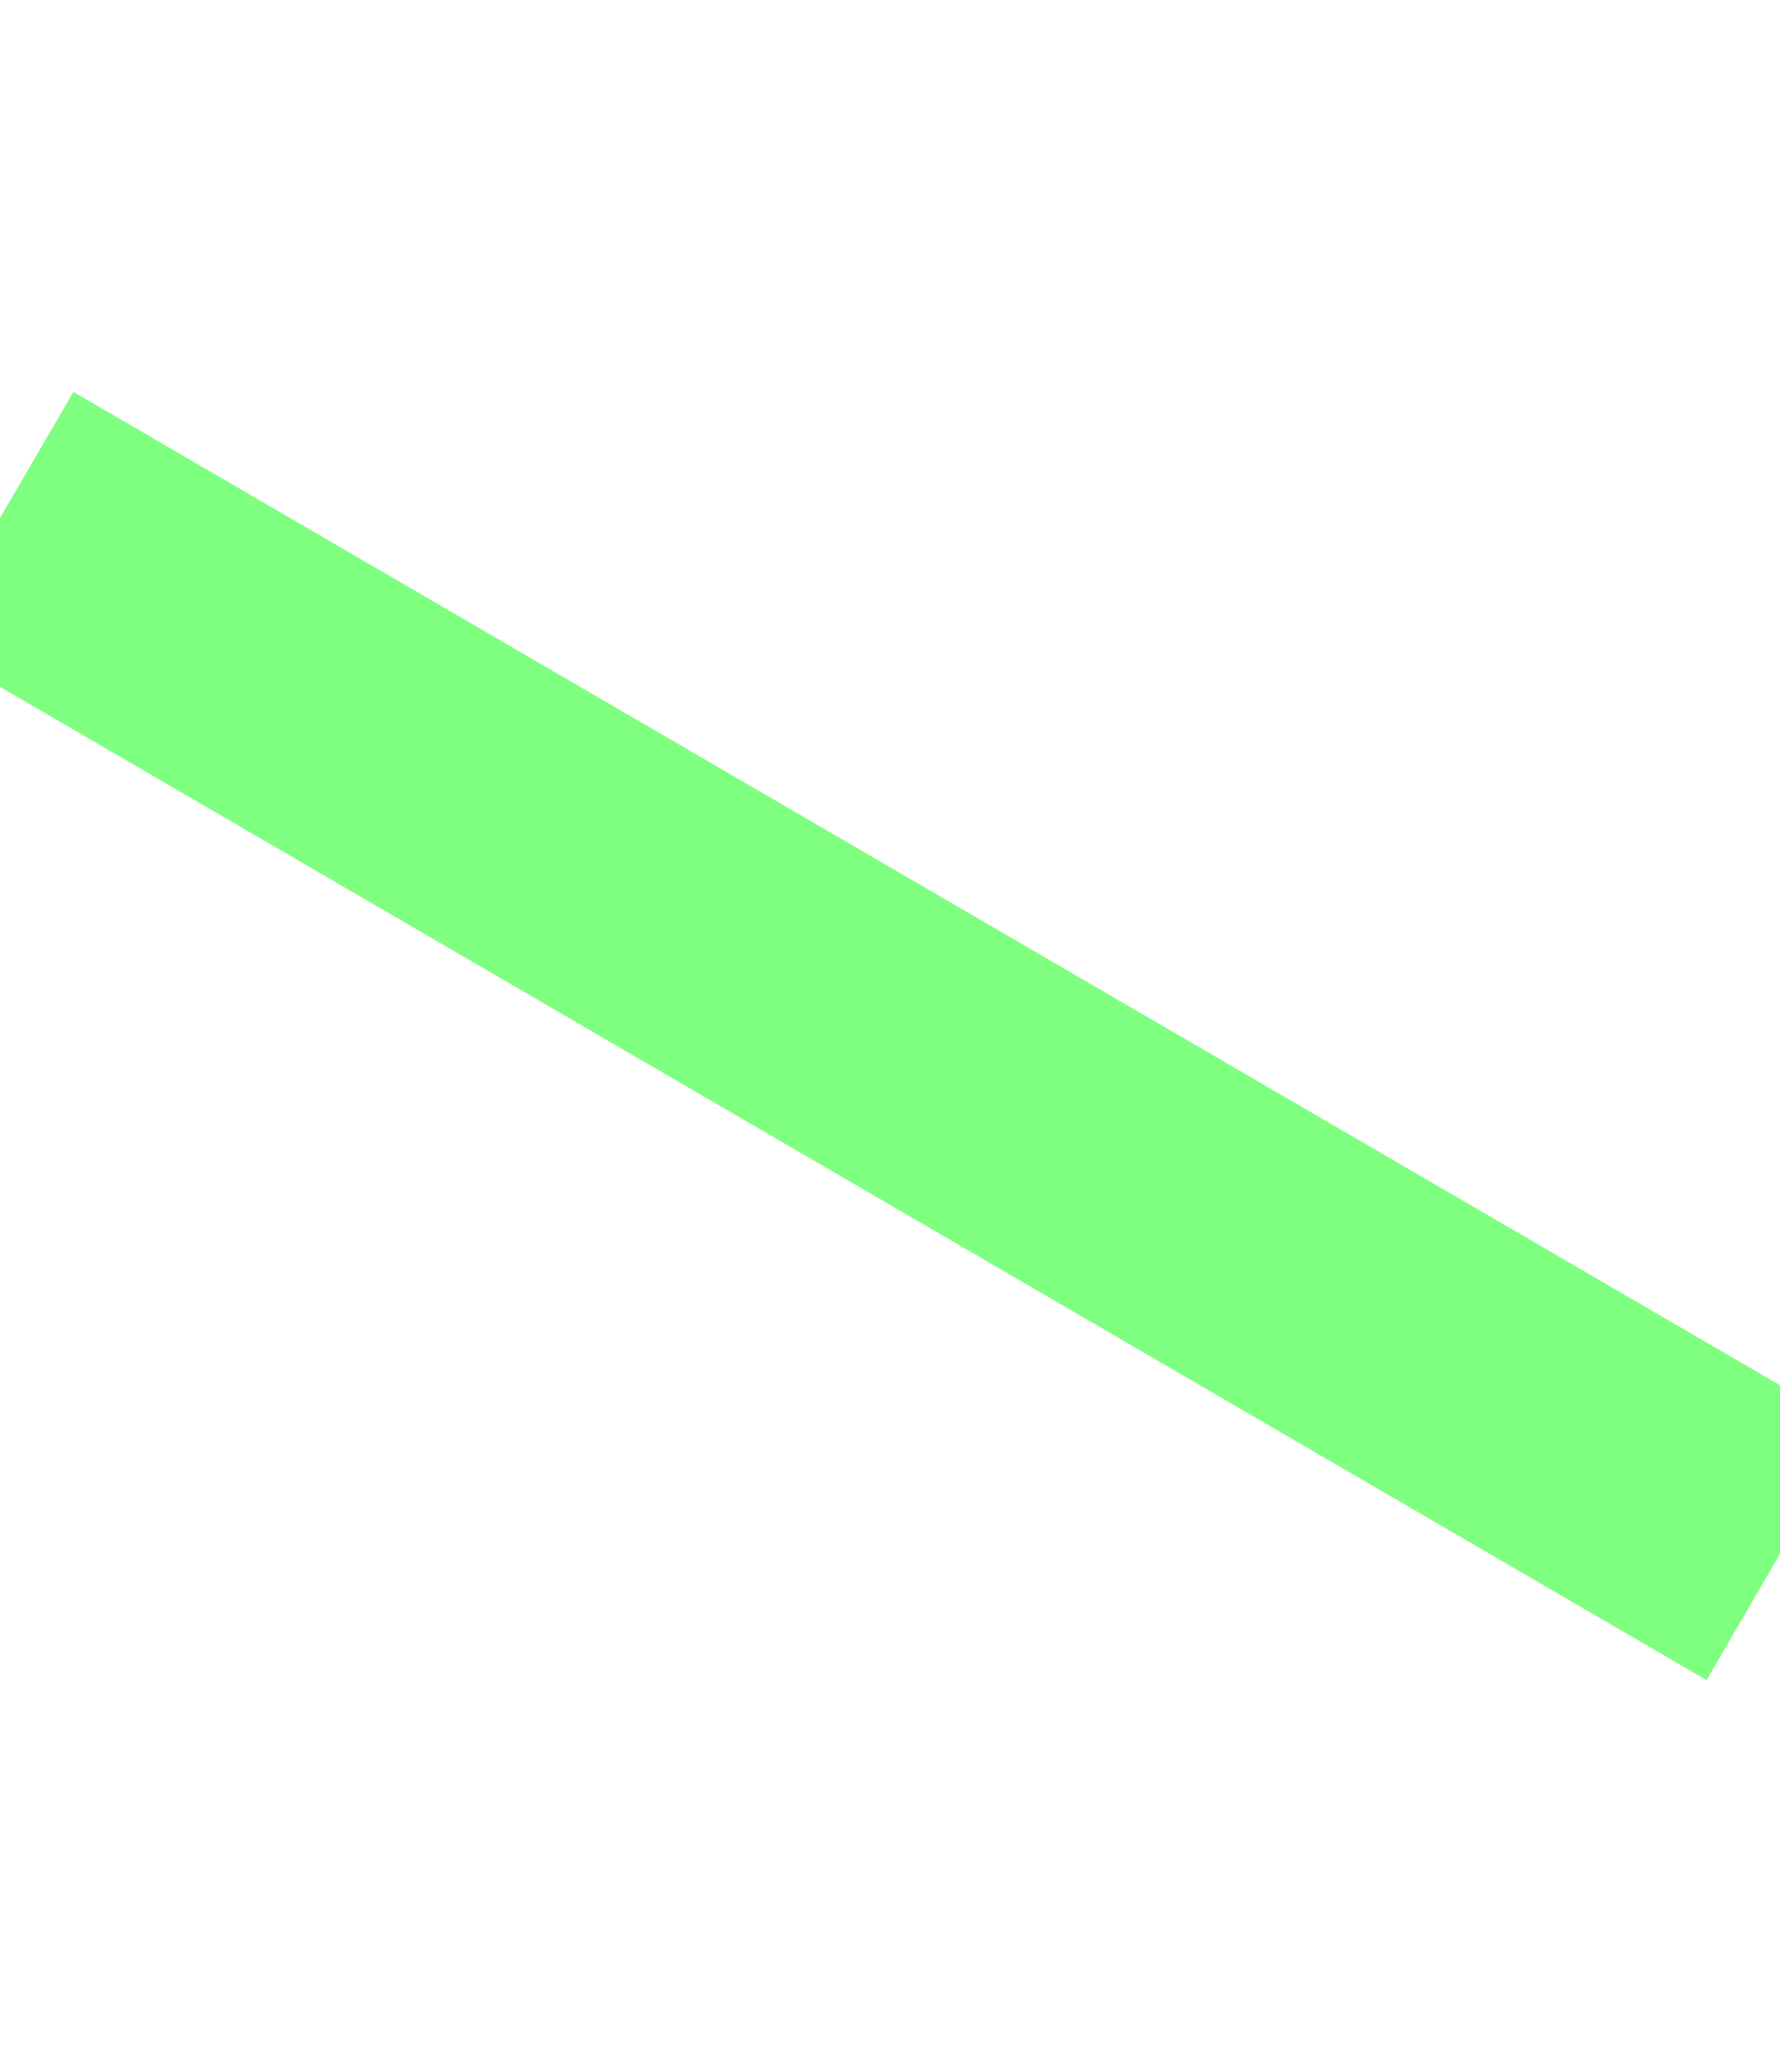
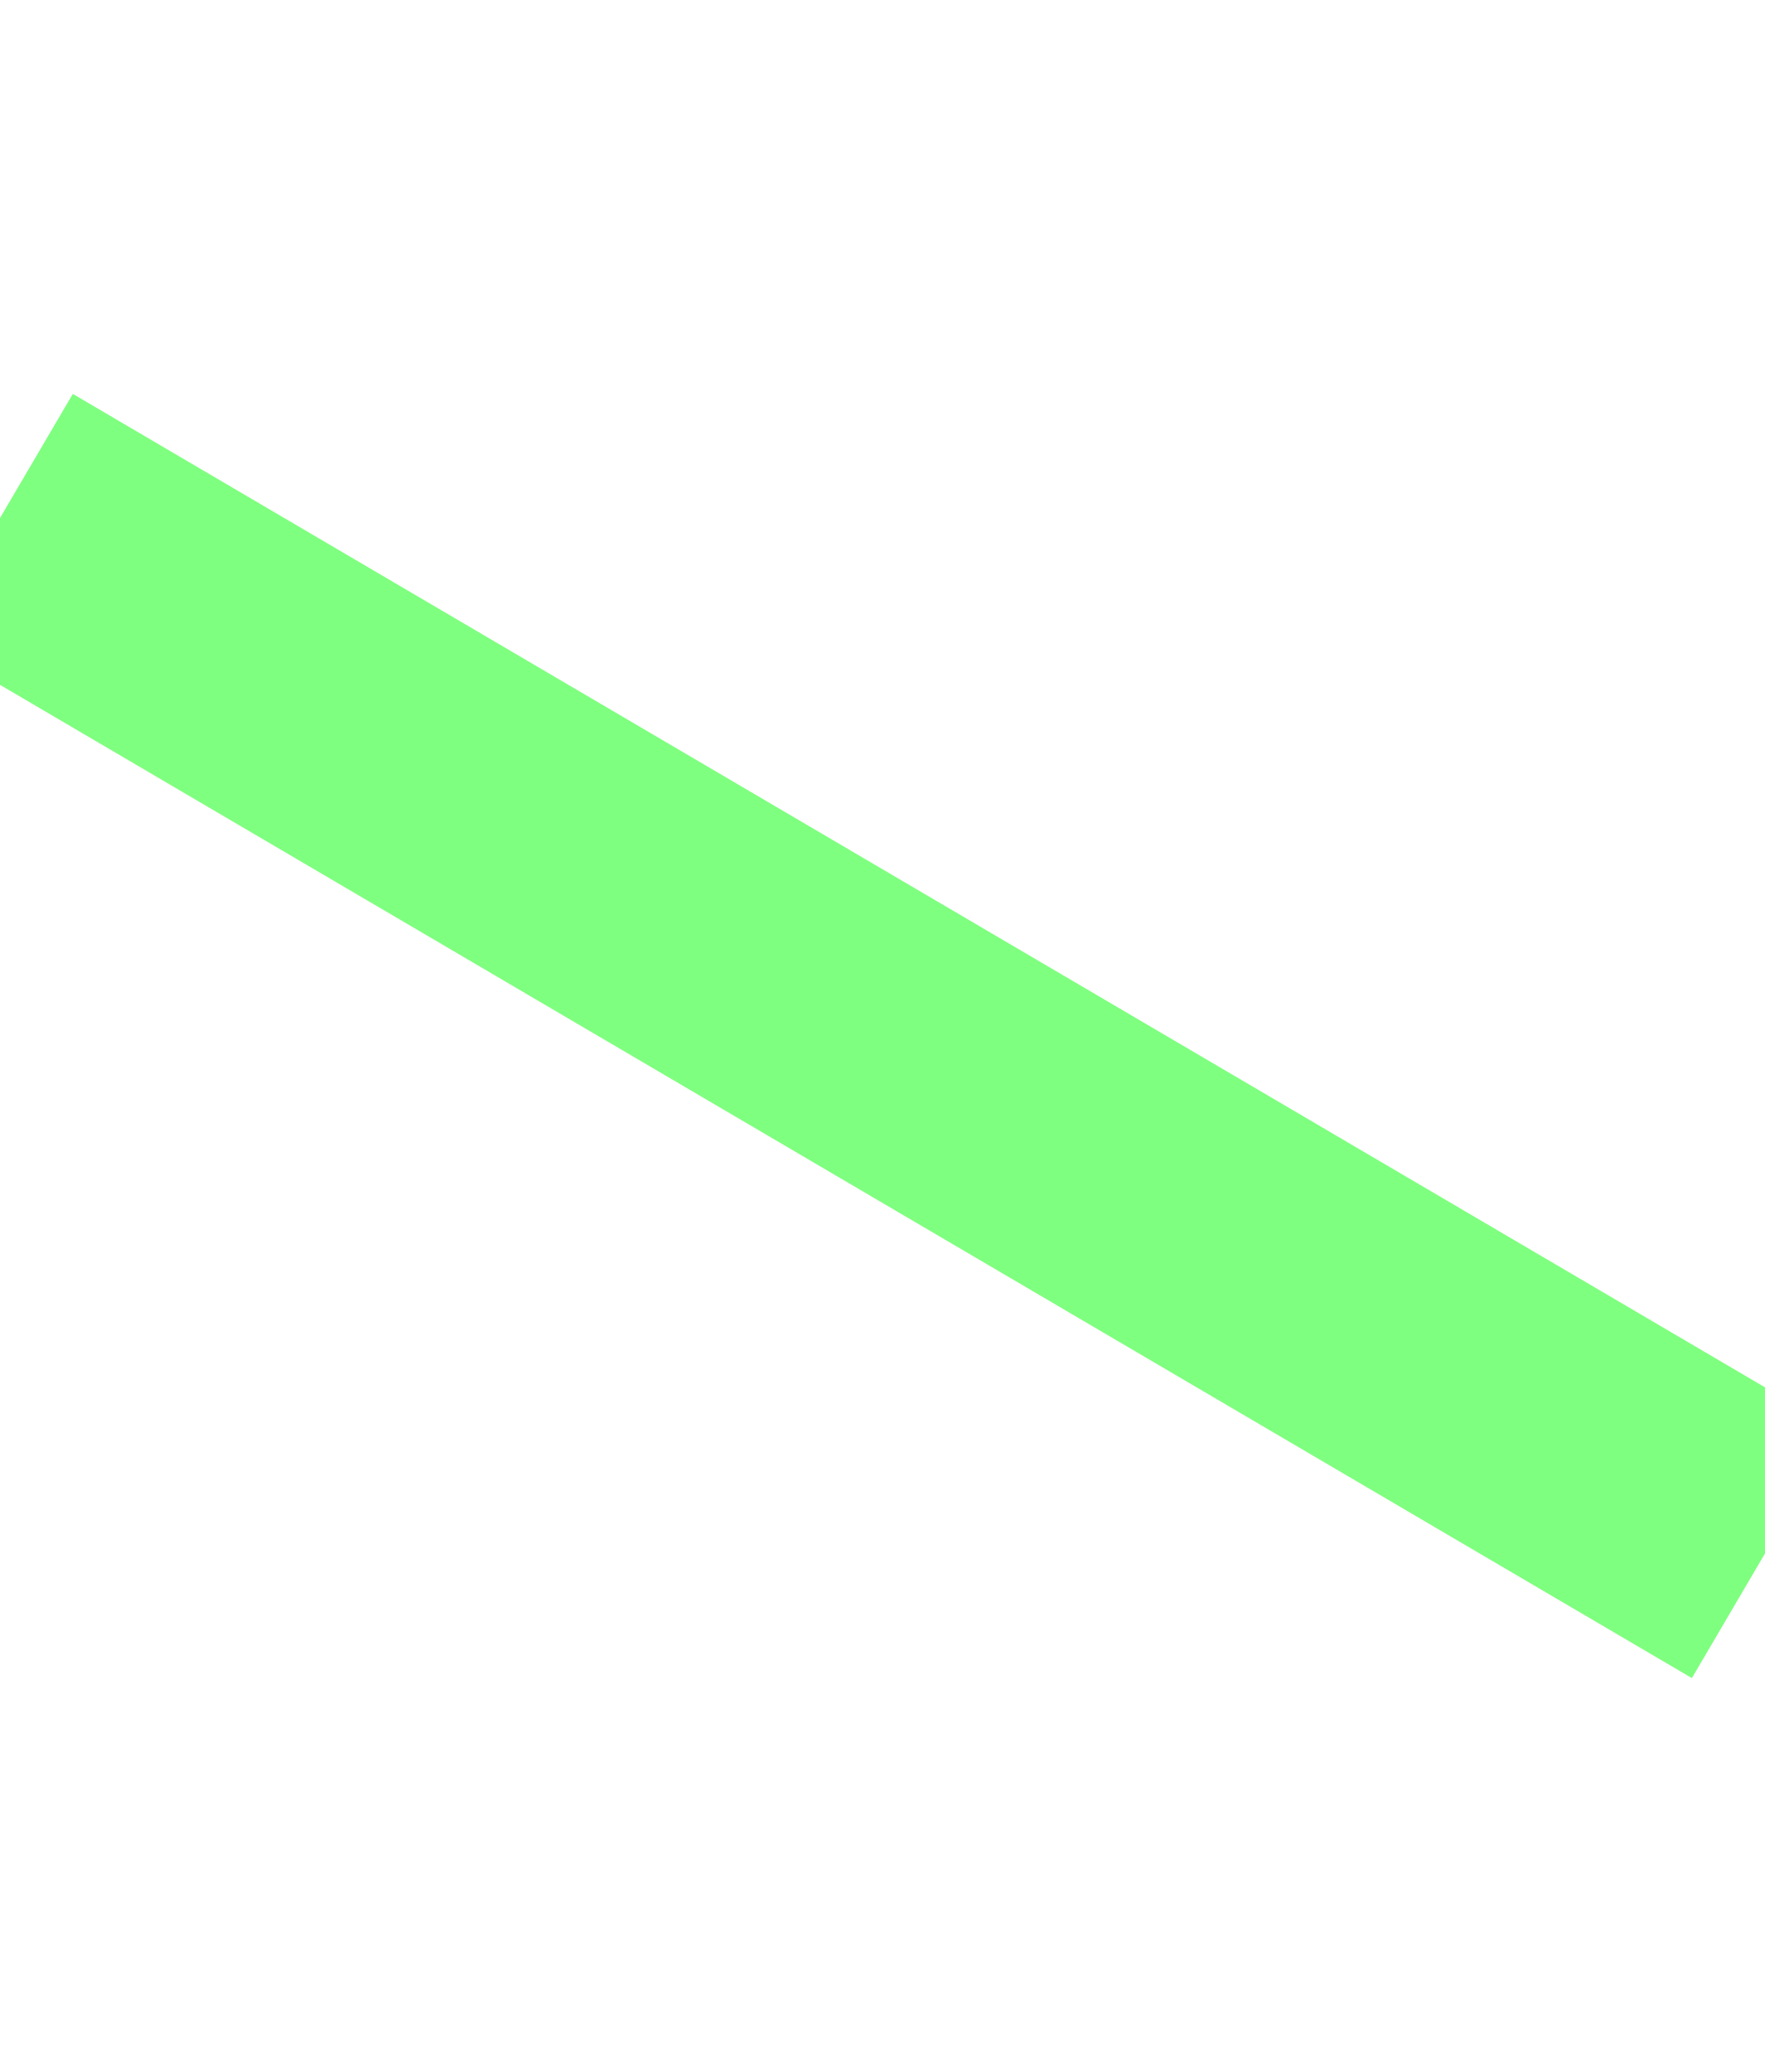
- <svg xmlns="http://www.w3.org/2000/svg" width="61" height="71" viewBox="0 0 61 71" fill="none">
-   <line x1="0" y1="17.75" x2="61" y2="53.25" fill="none" stroke="#0F0" stroke-opacity="0.5" stroke-width="10" stroke-linejoin="round" />
+ <svg xmlns="http://www.w3.org/2000/svg" width="92" height="108" viewBox="0 0 92 108" fill="none">
+   <line x1="0" y1="27" x2="92" y2="81" fill="none" stroke="#0F0" stroke-opacity="0.5" stroke-width="15" stroke-linejoin="round" />
</svg>
